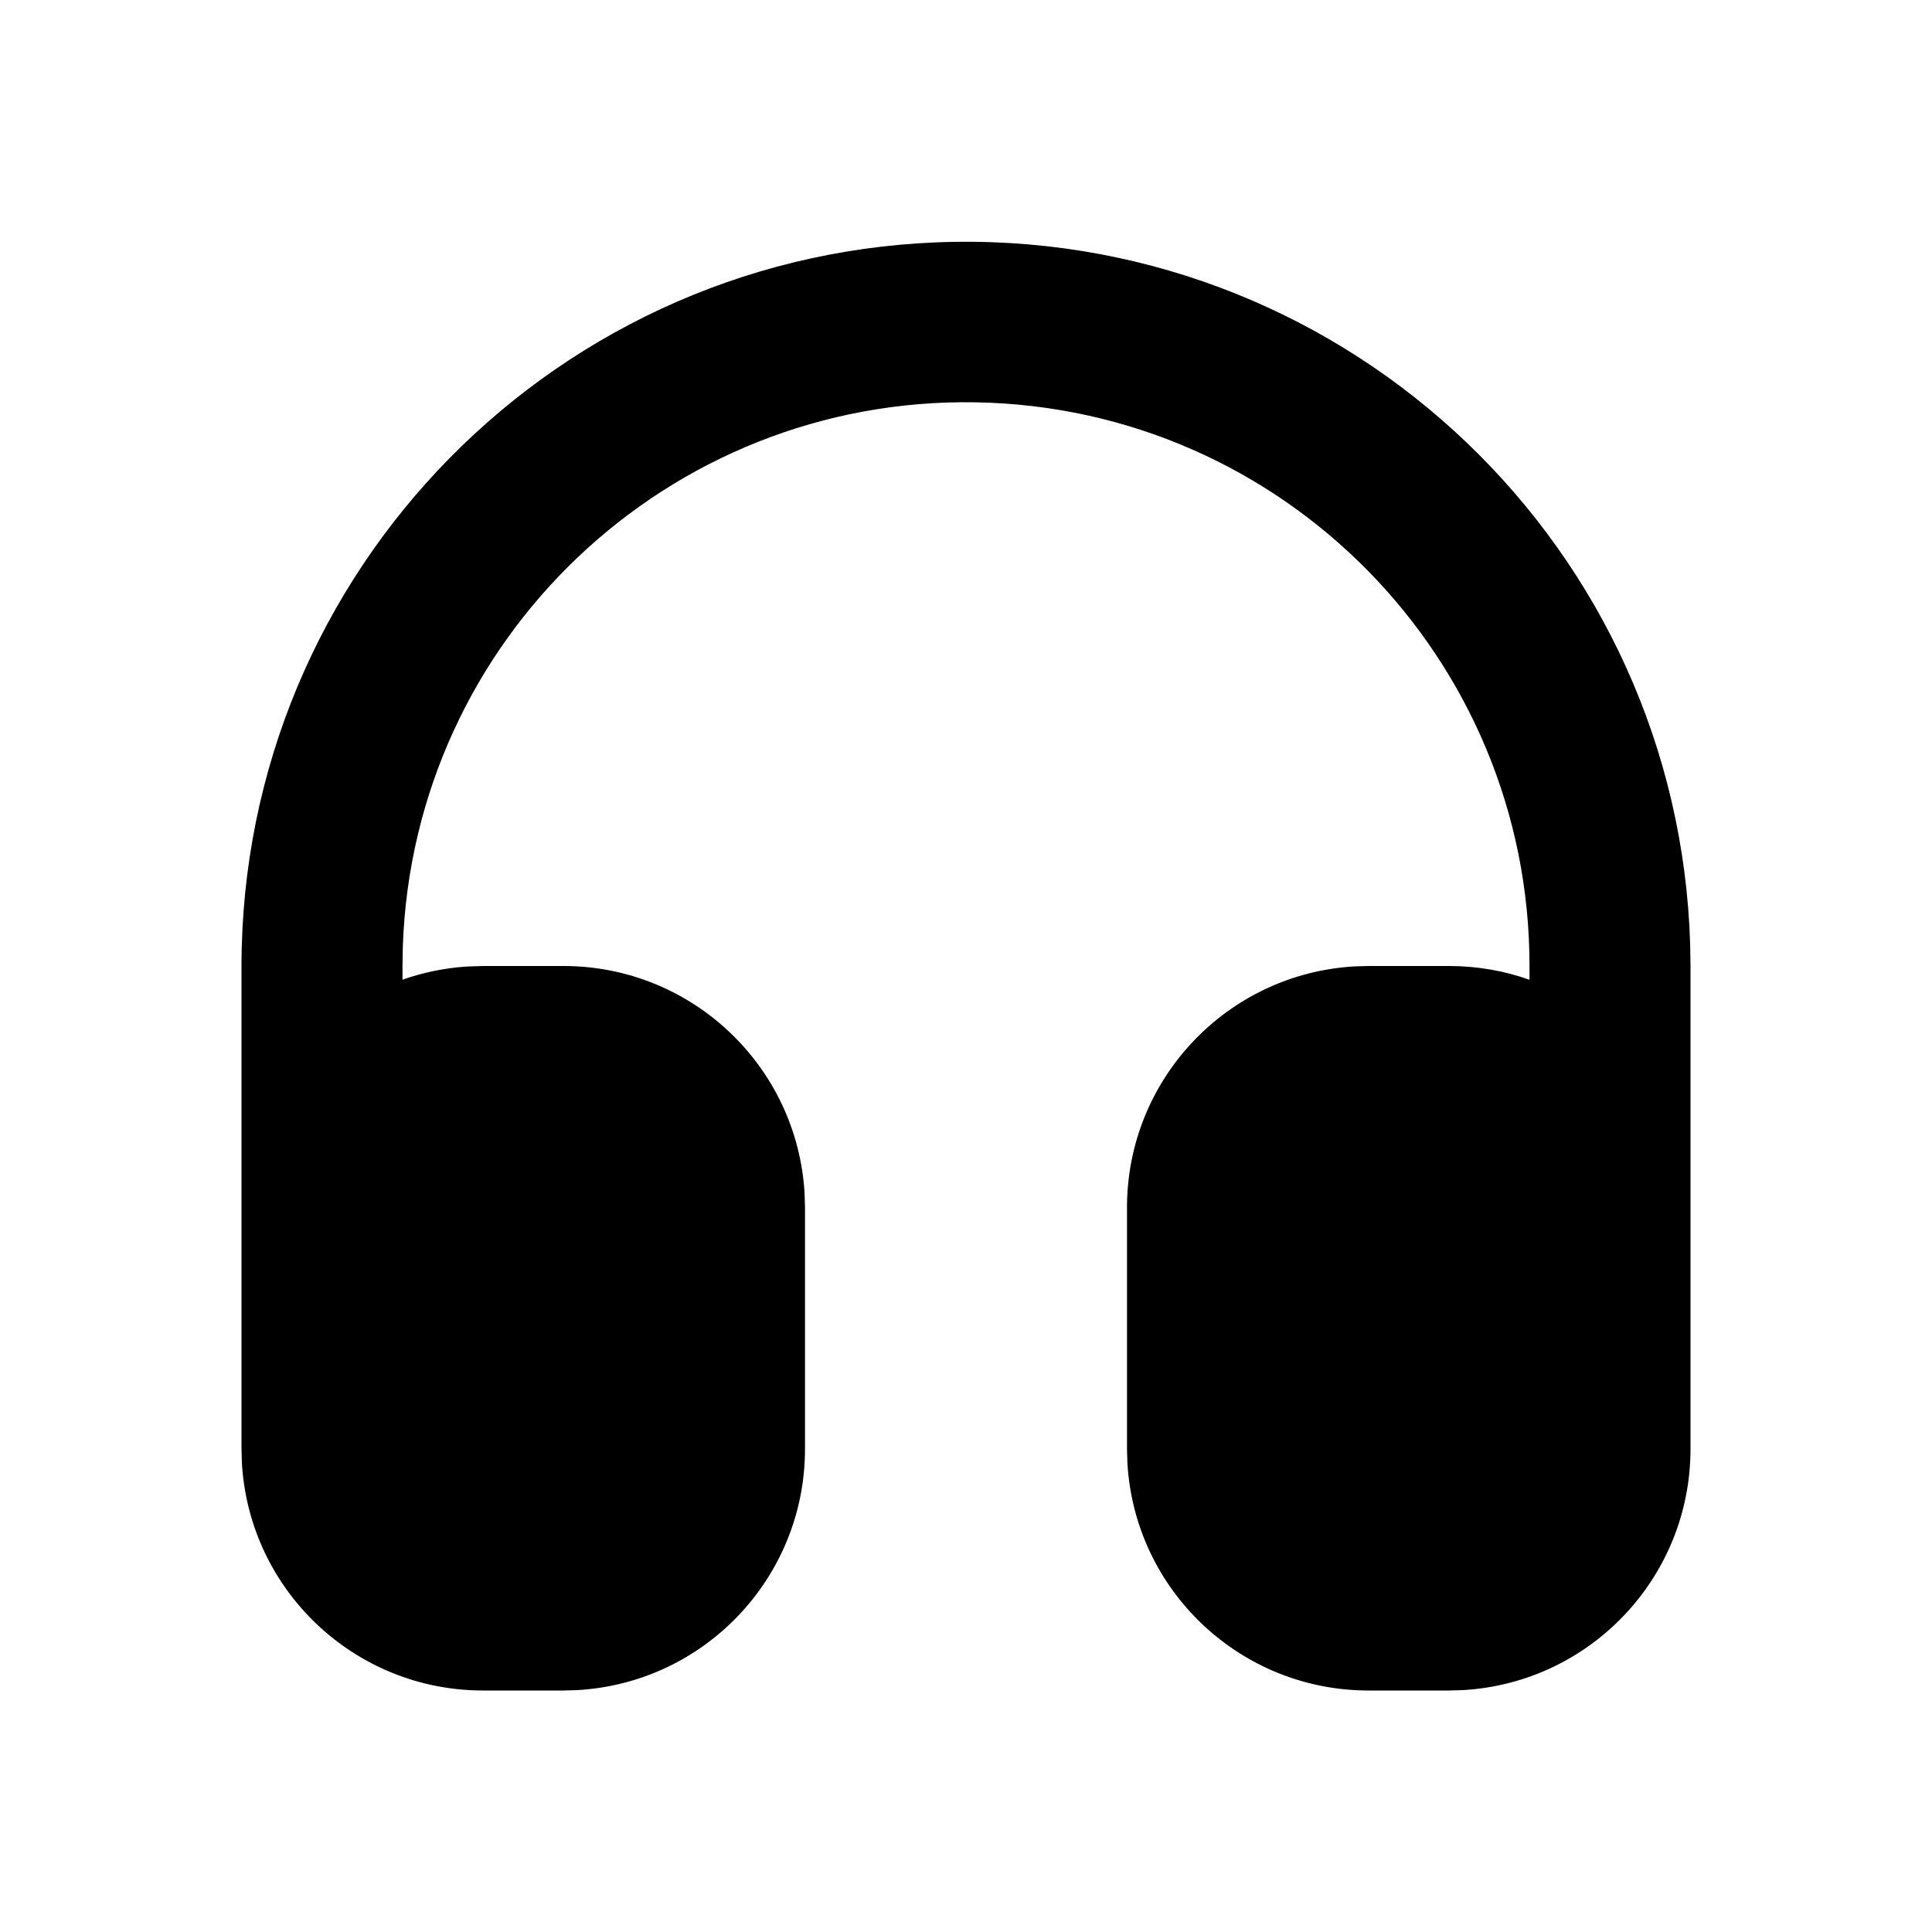
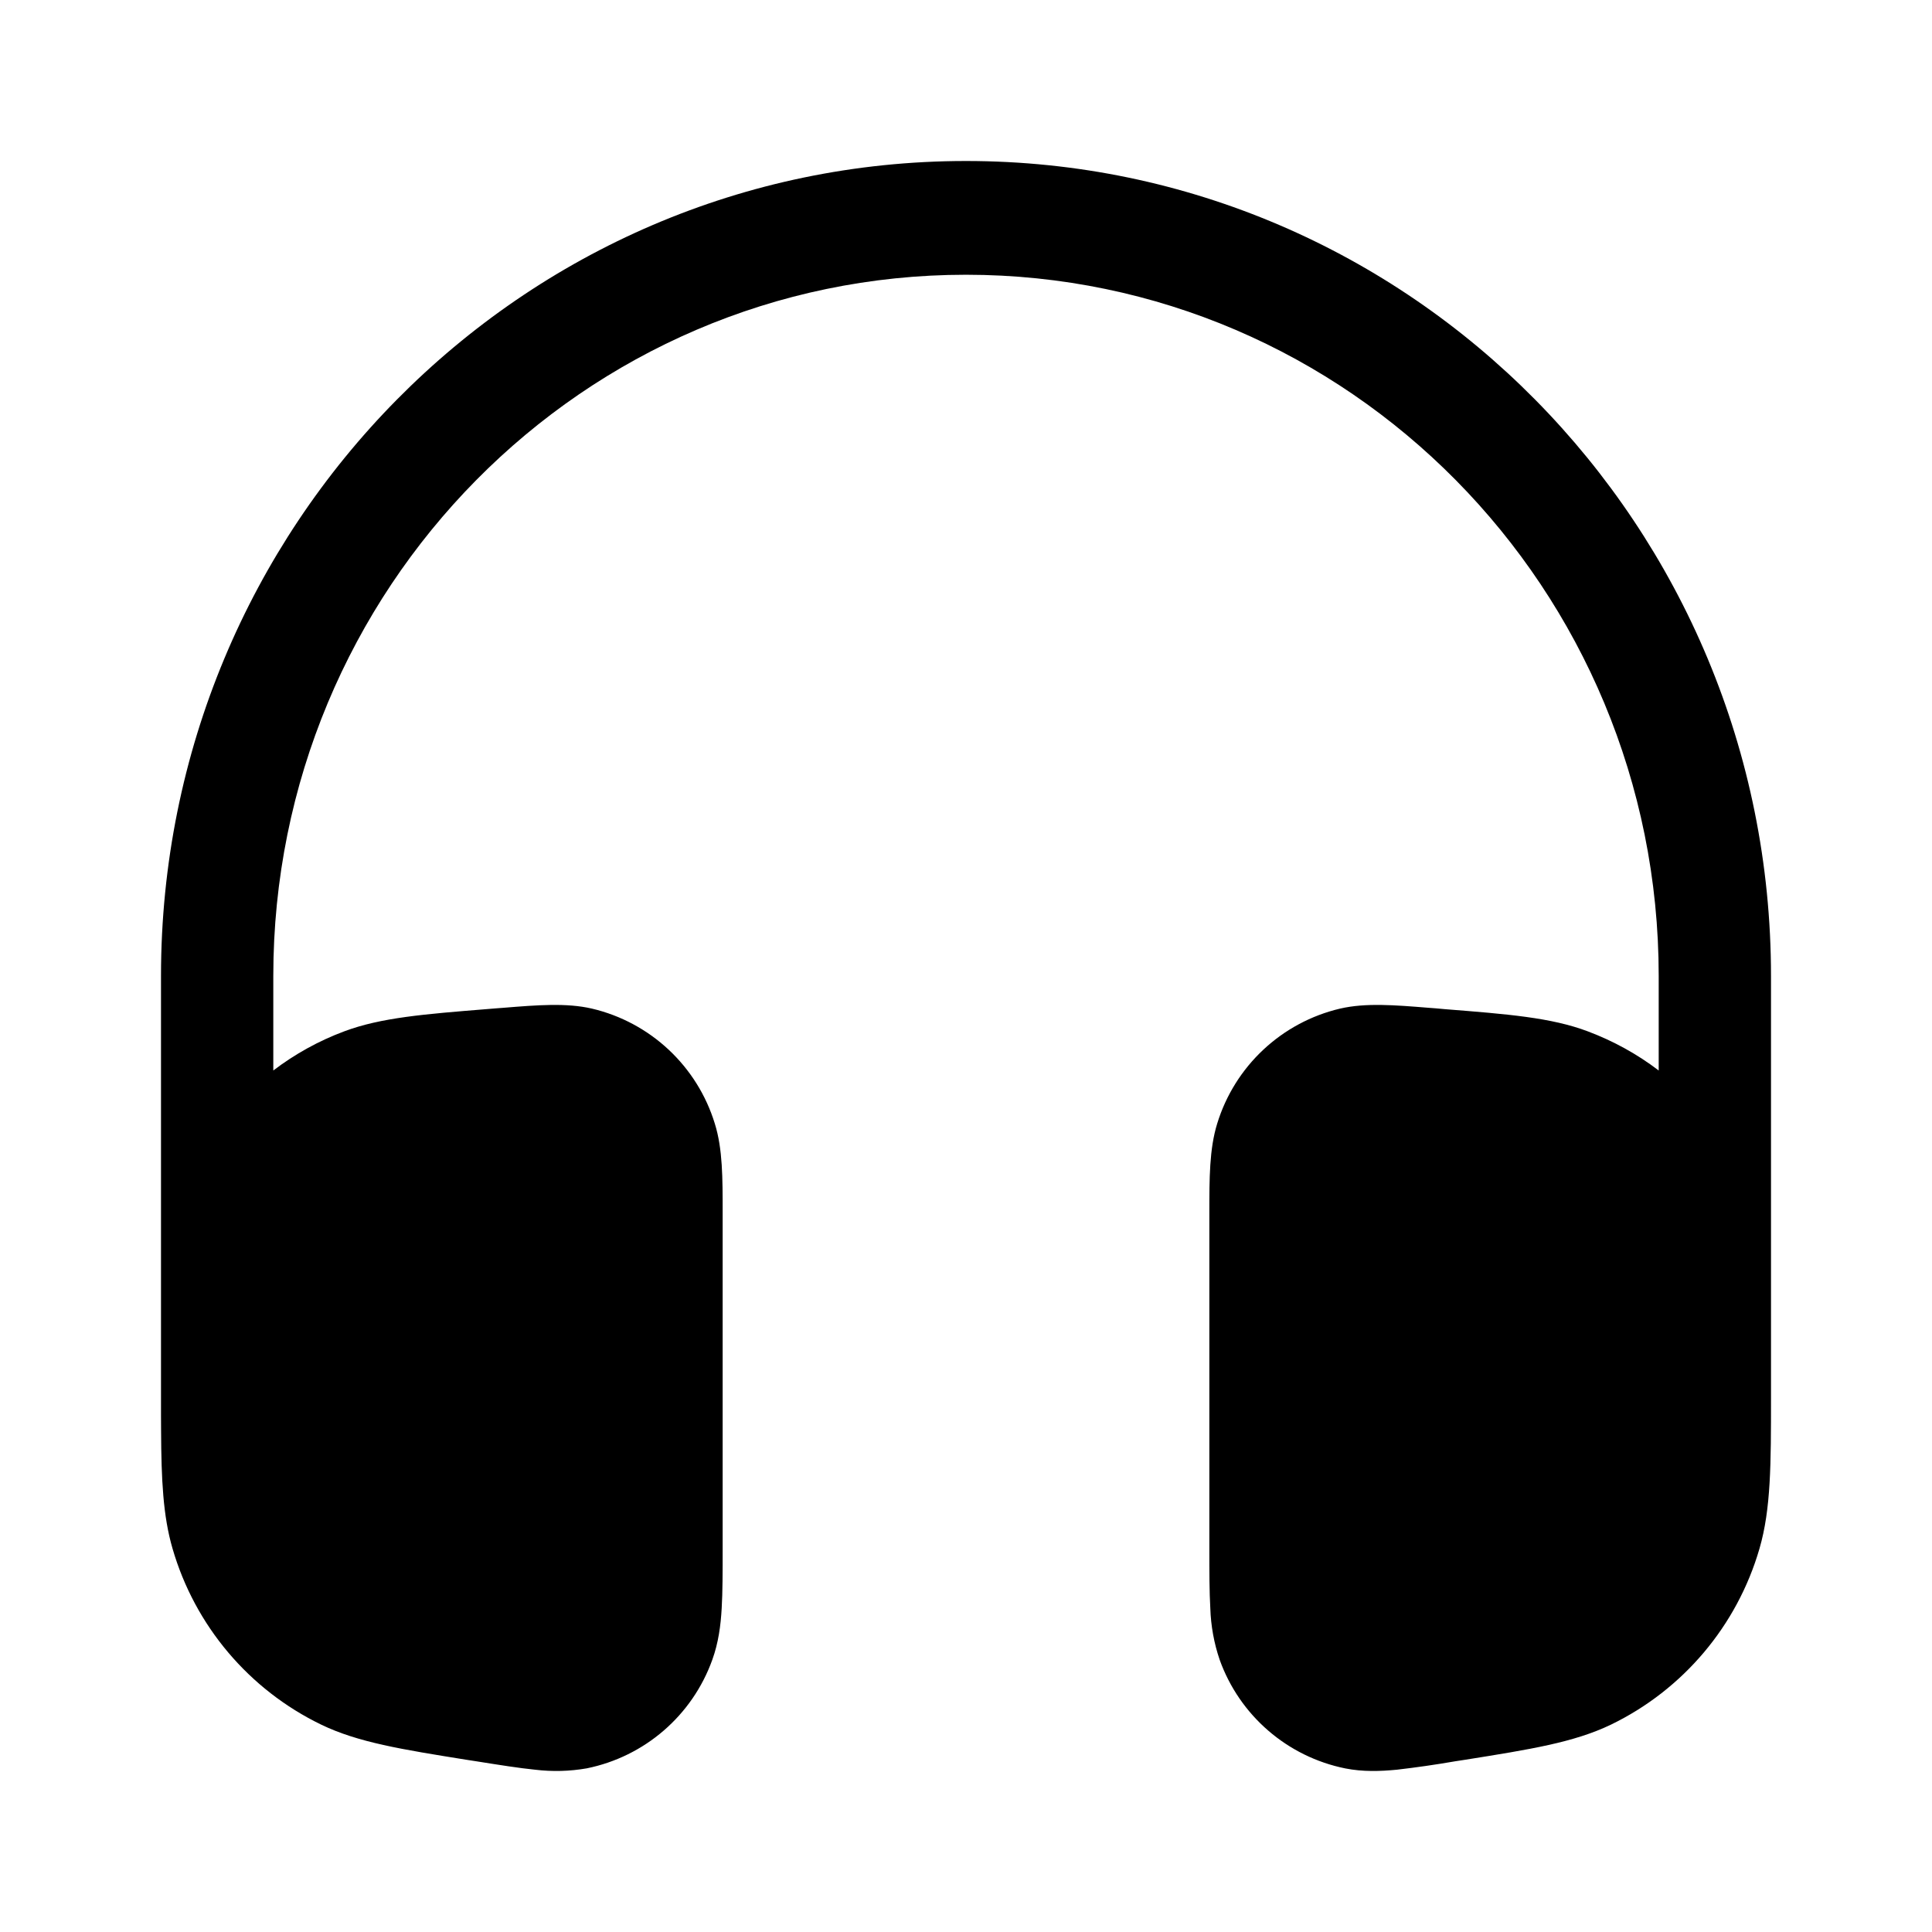
- <svg xmlns="http://www.w3.org/2000/svg" width="24" height="24" viewBox="0 0 24 24" fill="currentColor" class="icon icon-tabler icons-tabler-filled icon-tabler-headphones">
-   <path stroke="none" d="M0 0h24v24H0z" fill="none" />
-   <path d="M21 18a3 3 0 0 1 -2.824 2.995l-.176 .005h-1a3 3 0 0 1 -2.995 -2.824l-.005 -.176v-3a3 3 0 0 1 2.824 -2.995l.176 -.005h1c.351 0 .688 .06 1 .171v-.171a7 7 0 0 0 -13.996 -.24l-.004 .24v.17c.25 -.088 .516 -.144 .791 -.163l.209 -.007h1a3 3 0 0 1 2.995 2.824l.005 .176v3a3 3 0 0 1 -2.824 2.995l-.176 .005h-1a3 3 0 0 1 -2.995 -2.824l-.005 -.176v-6a9 9 0 0 1 17.996 -.265l.004 .265v6z" />
+ <svg xmlns="http://www.w3.org/2000/svg" width="1em" height="1em" viewBox="0 0 24 24">
+   <path fill="currentColor" d="M2 12.124C2 6.533 6.477 2 12 2s10 4.533 10 10.124v5.243c0 .817 0 1.378-.143 1.87a3.52 3.52 0 0 1-1.847 2.188c-.458.22-1.004.307-1.801.434l-.13.02a13 13 0 0 1-.727.105c-.209.02-.422.027-.64-.016a2.1 2.1 0 0 1-1.561-1.35a2.2 2.2 0 0 1-.116-.639c-.012-.204-.012-.452-.012-.742v-4.173c0-.425 0-.791.097-1.105a2.1 2.1 0 0 1 1.528-1.43c.316-.073.677-.044 1.096-.01l.093.007l.11.01c.783.062 1.32.104 1.775.275q.481.181.883.487v-1.174c0-4.811-3.853-8.711-8.605-8.711s-8.605 3.9-8.605 8.711v1.174c.267-.203.563-.368.883-.487c.455-.17.992-.213 1.775-.276l.11-.009l.093-.007c.42-.034.78-.063 1.096.01a2.1 2.1 0 0 1 1.528 1.43c.098.314.097.68.097 1.105v4.172c0 .291 0 .54-.012.743c-.012.213-.04.427-.116.638a2.1 2.1 0 0 1-1.56 1.35a2.2 2.2 0 0 1-.641.017c-.201-.02-.444-.059-.727-.104l-.13-.02c-.797-.128-1.344-.215-1.801-.436a3.52 3.52 0 0 1-1.847-2.188c-.118-.405-.139-.857-.142-1.461L2 17.58z" />
</svg>
